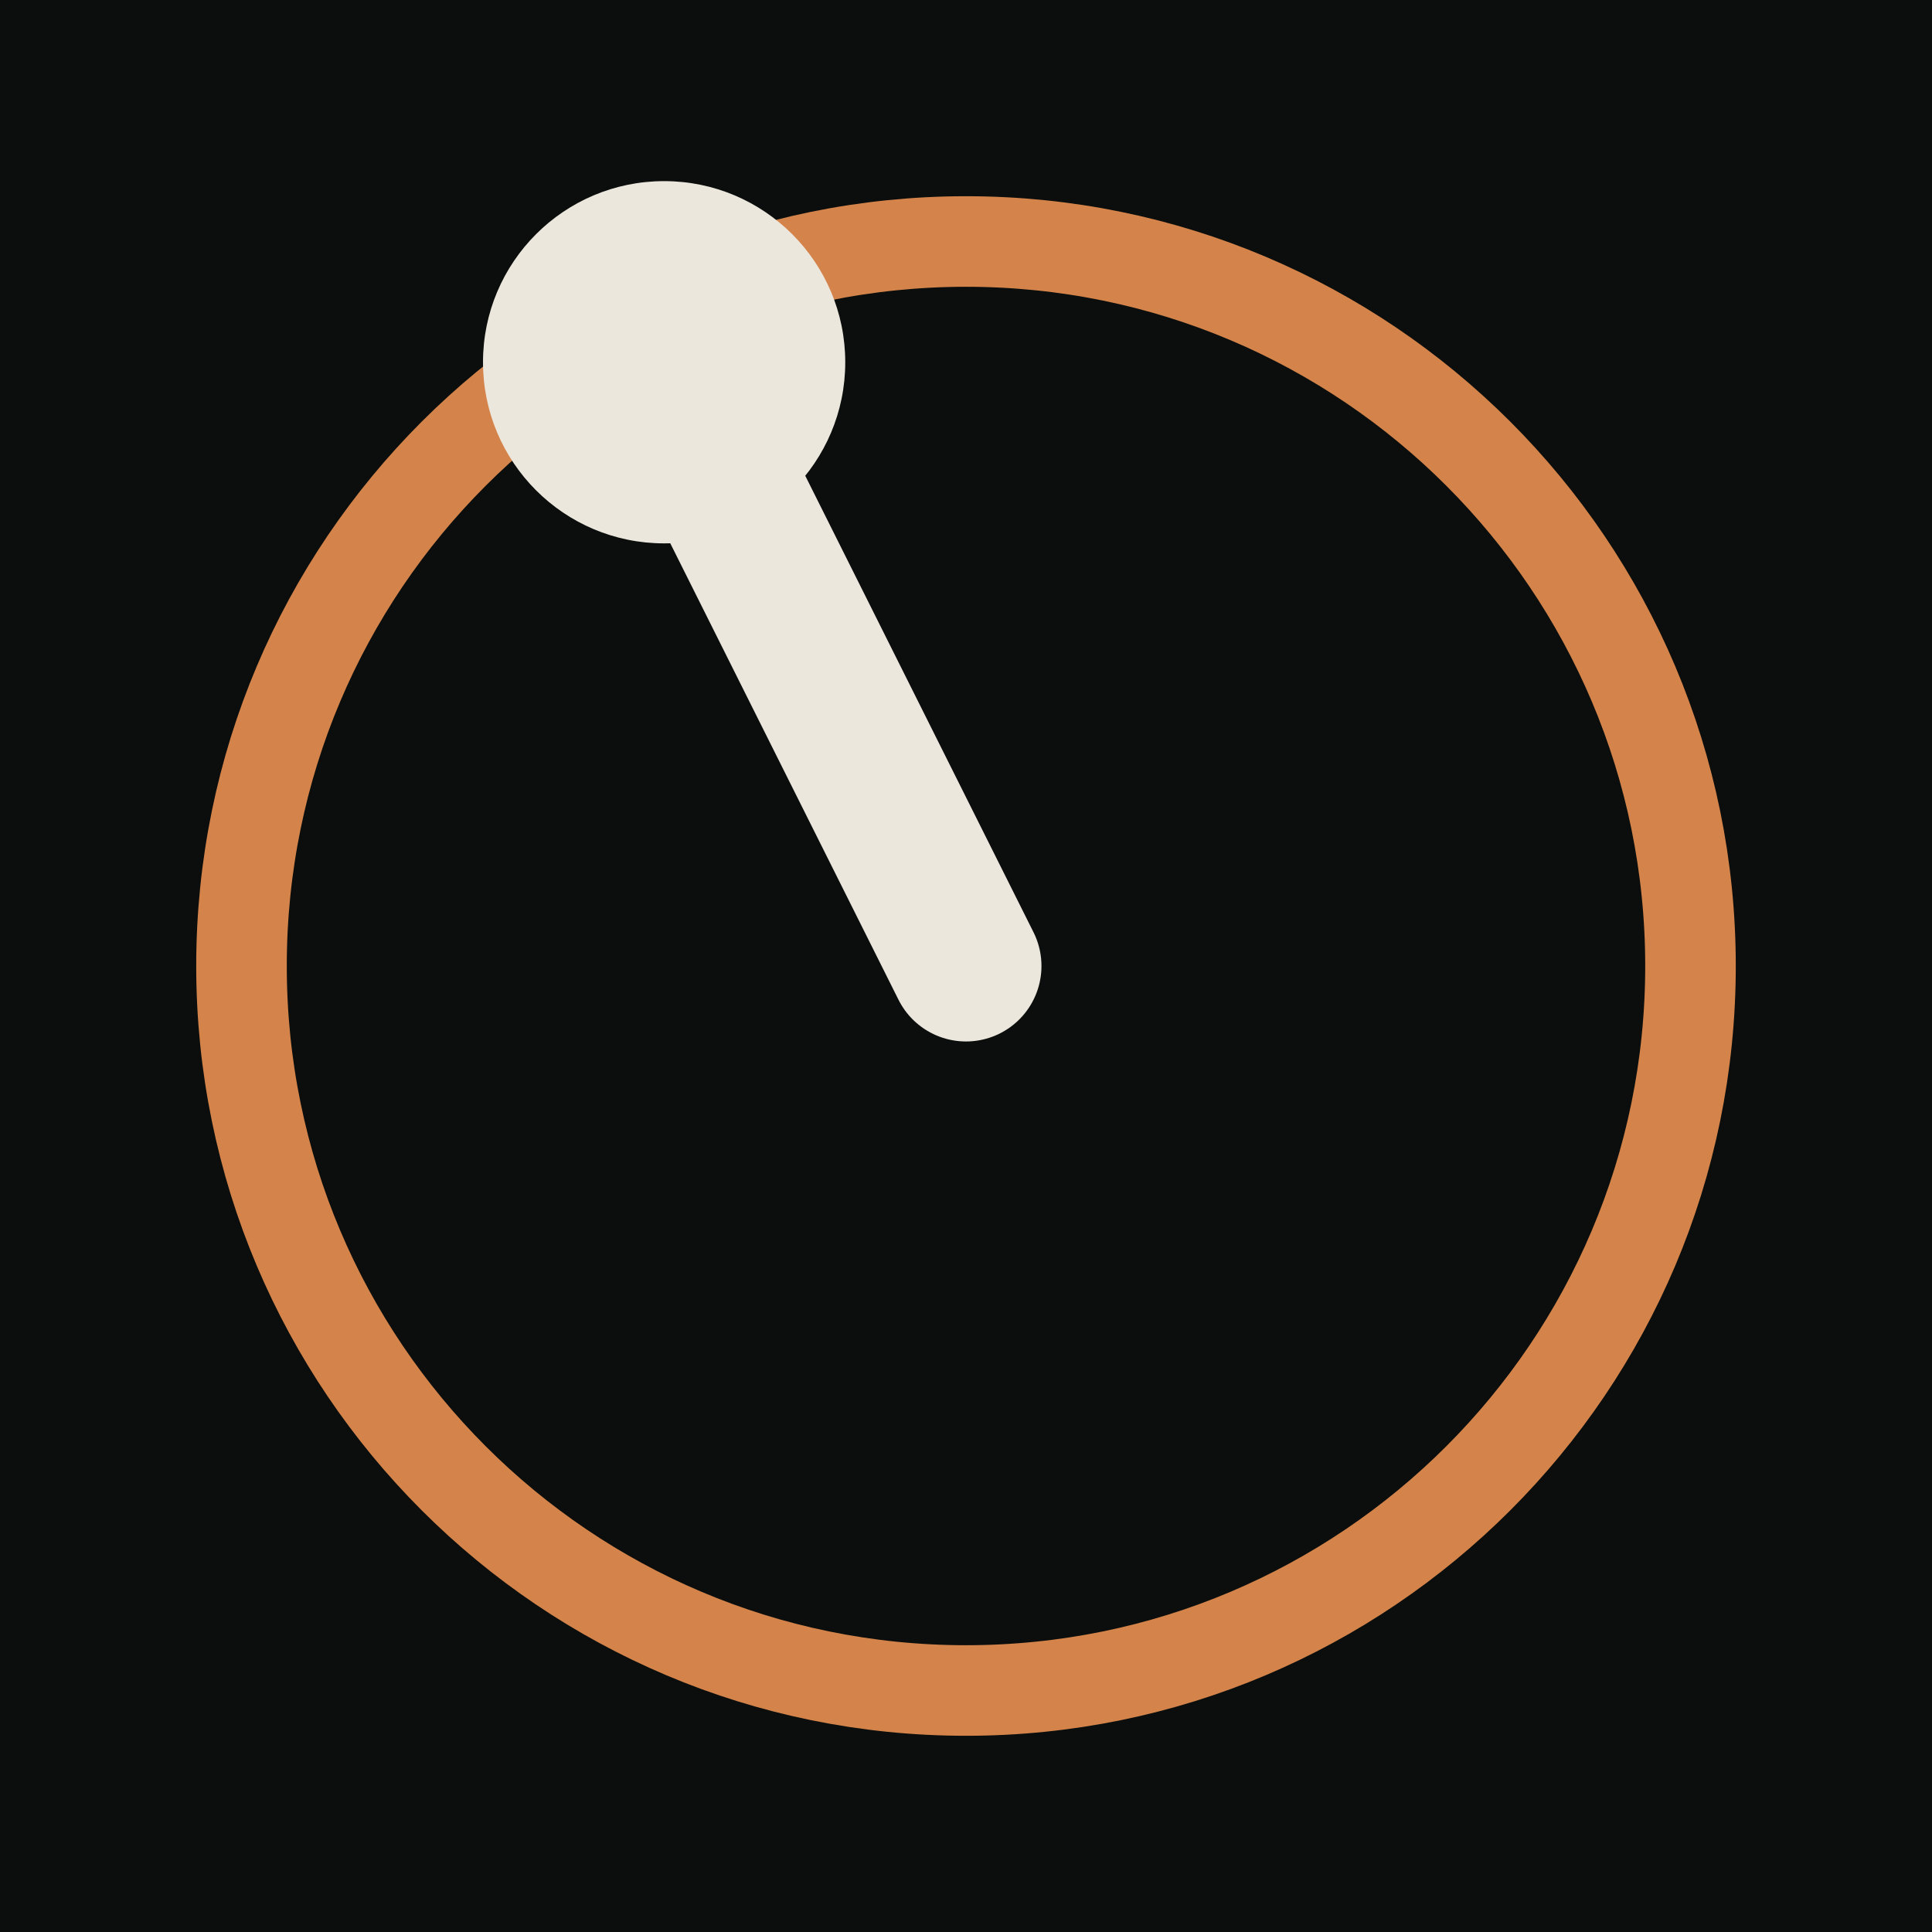
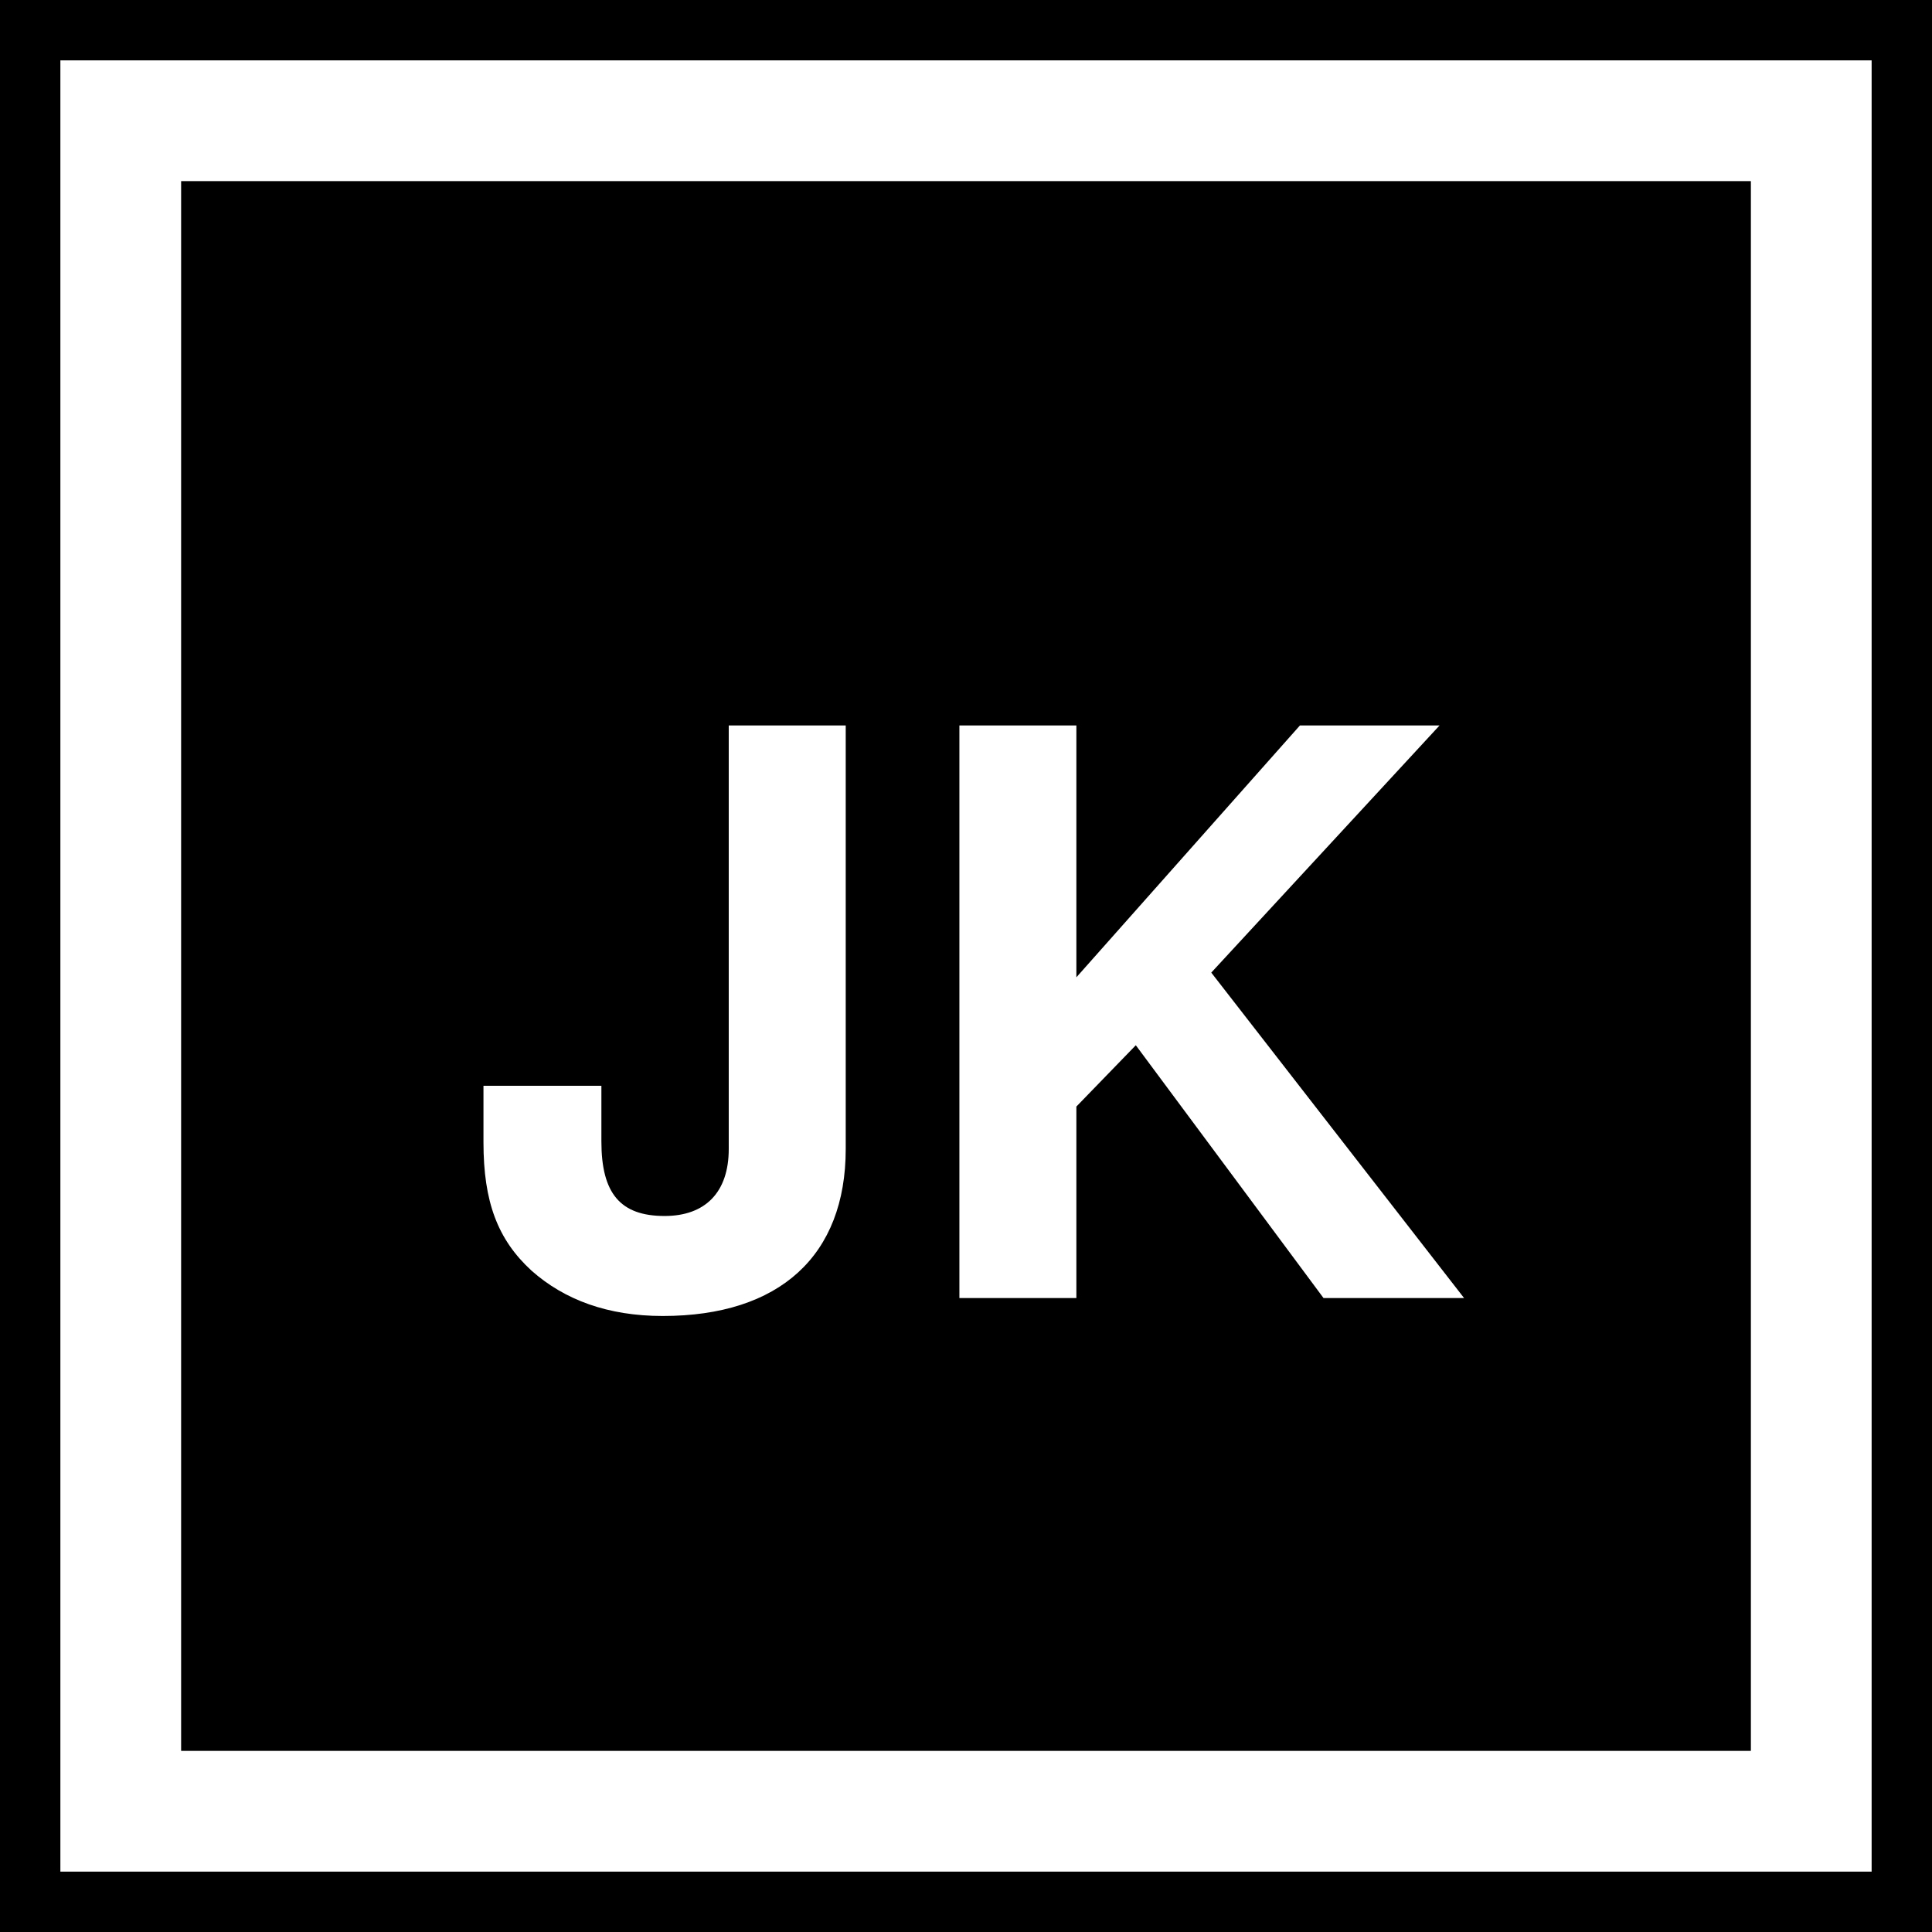
<svg xmlns="http://www.w3.org/2000/svg" viewBox="0 0 32 32">
-   <rect width="32" height="32" fill="#0b0e0c" />
-   <circle cx="16" cy="16" r="12" fill="none" stroke="#d4844a" stroke-width="1.5" />
-   <path d="M16 16L11 6" stroke="#ebe7dd" stroke-width="2.5" stroke-linecap="round" />
-   <circle cx="11" cy="6" r="3" fill="#ebe7dd" />
+   <rect width="32" height="32" fill="#000" />
+   <rect x="2" y="2" width="28" height="28" fill="none" stroke="#fff" stroke-width="2" />
+   <text x="16" y="21.5" fill="#fff" font-family="-apple-system,Helvetica,Arial,sans-serif" font-size="13" font-weight="700" text-anchor="middle">JK</text>
</svg>
